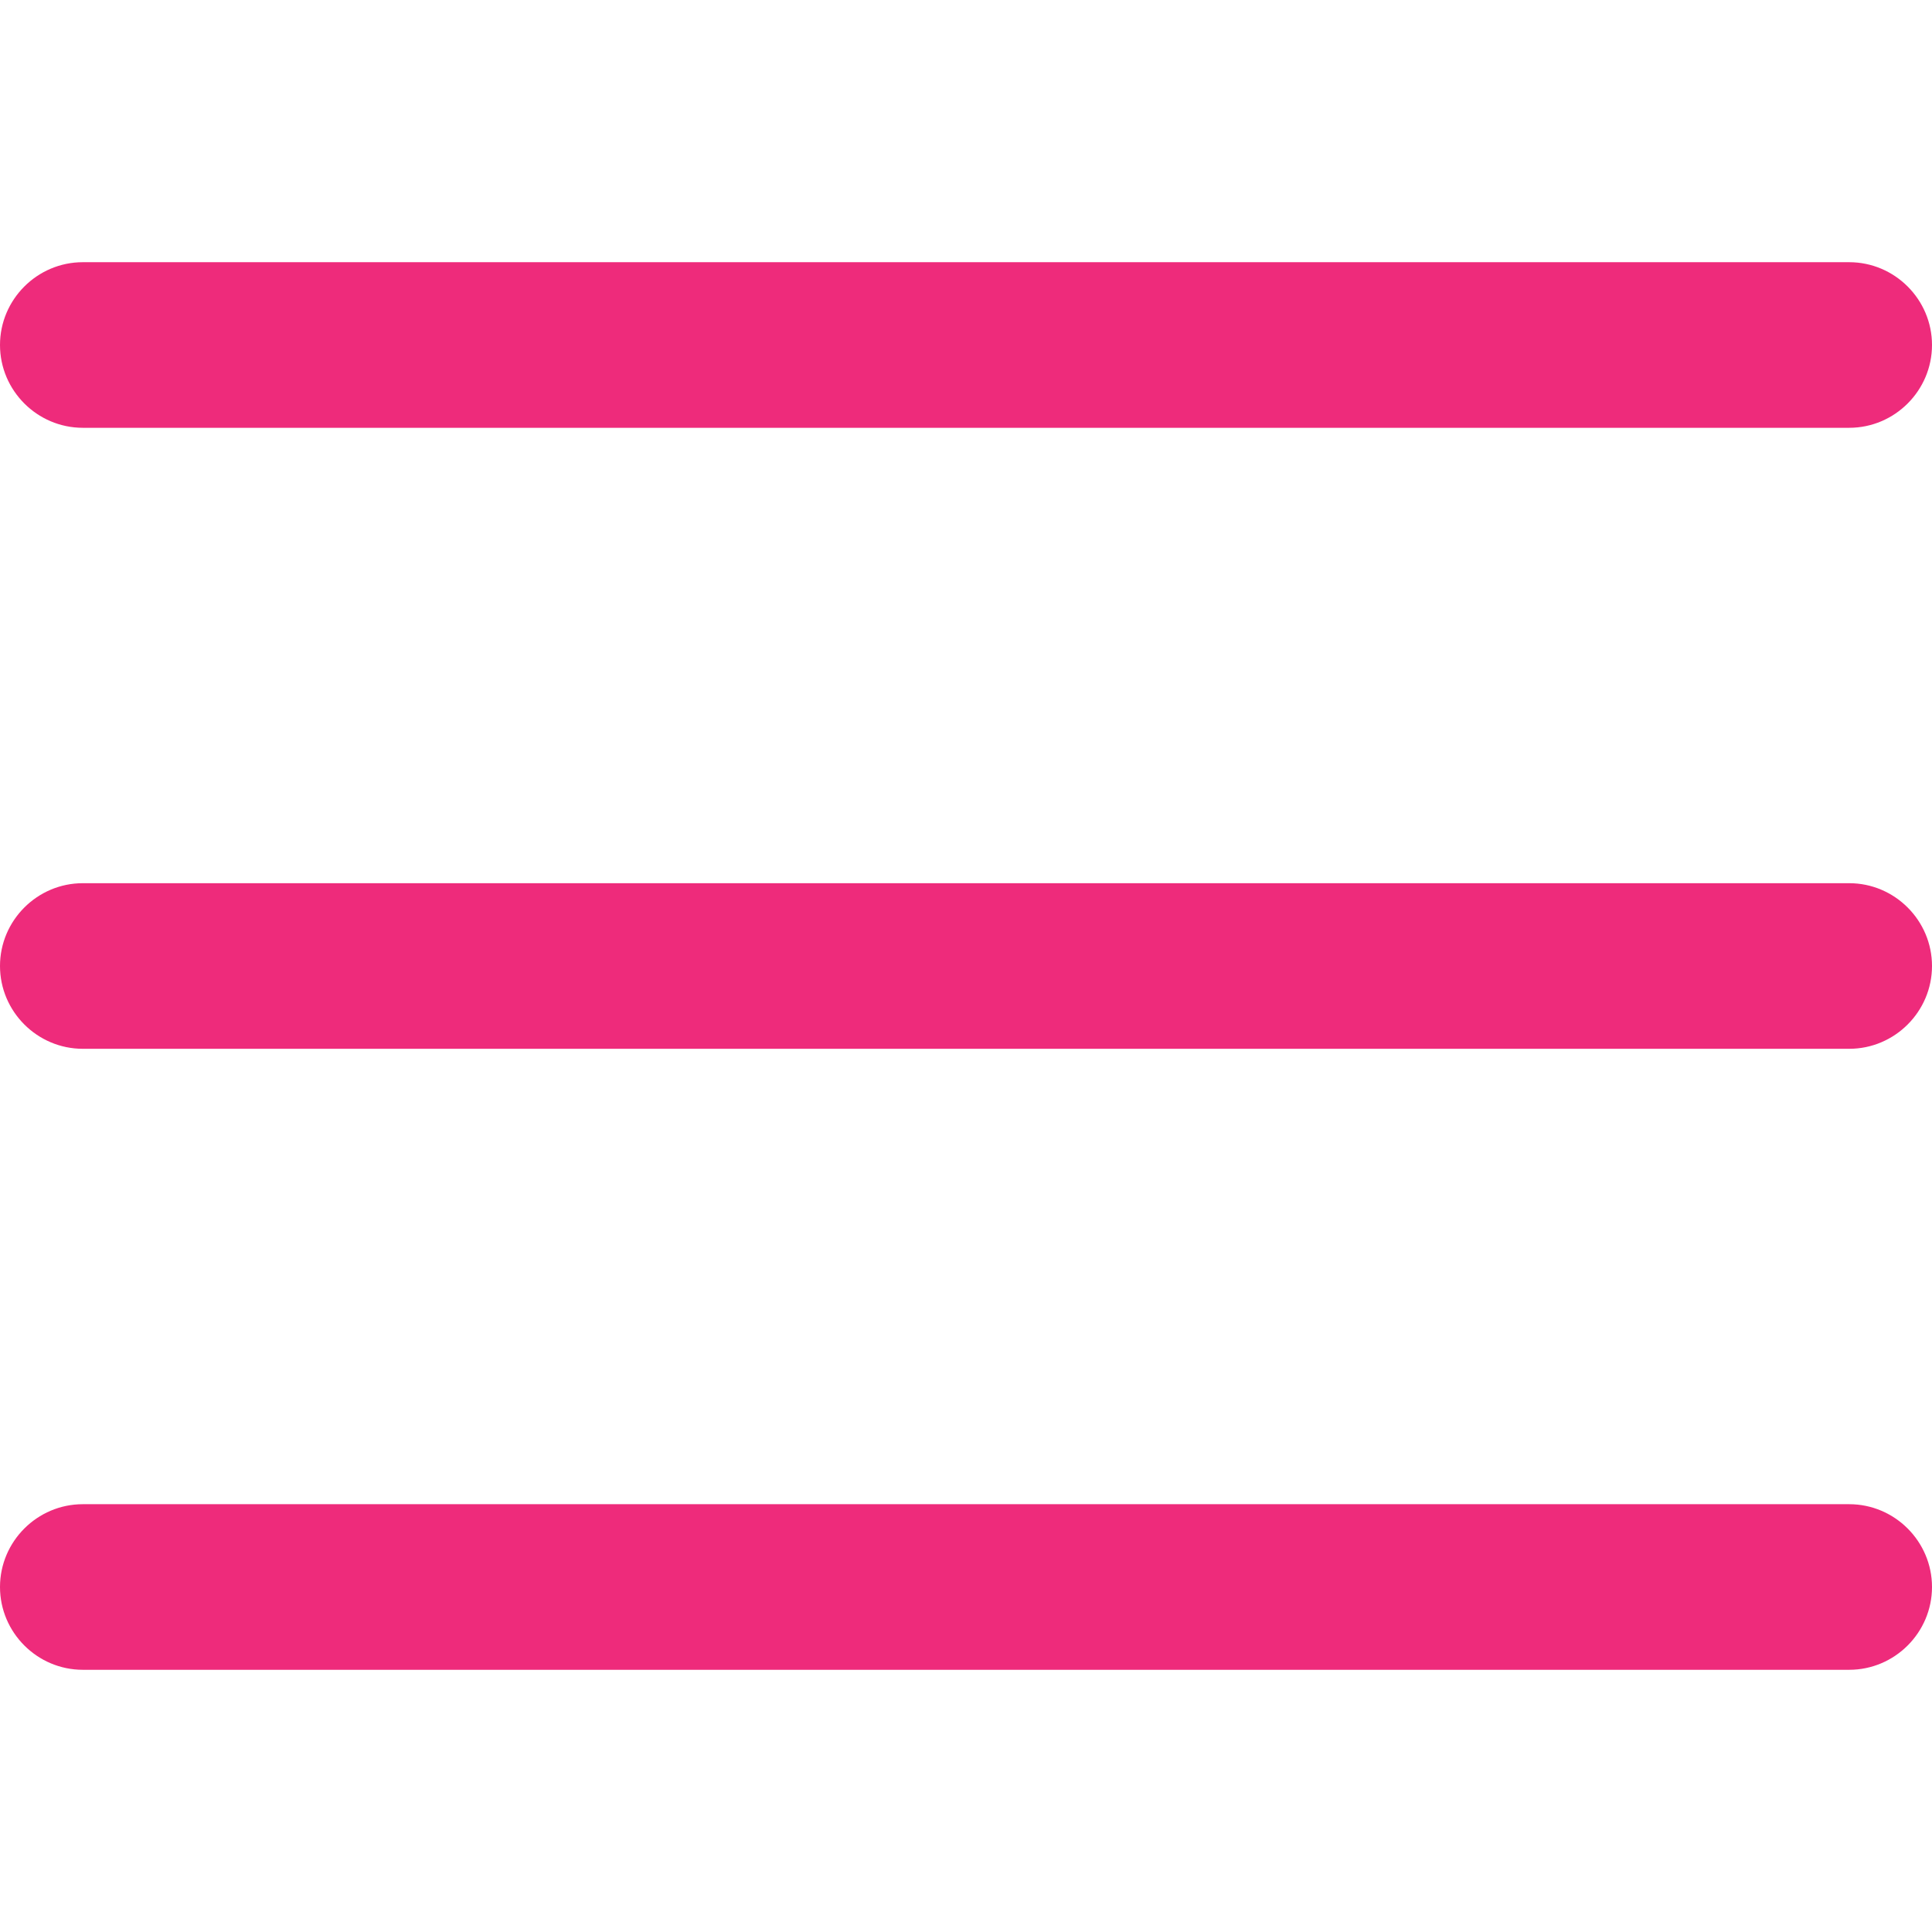
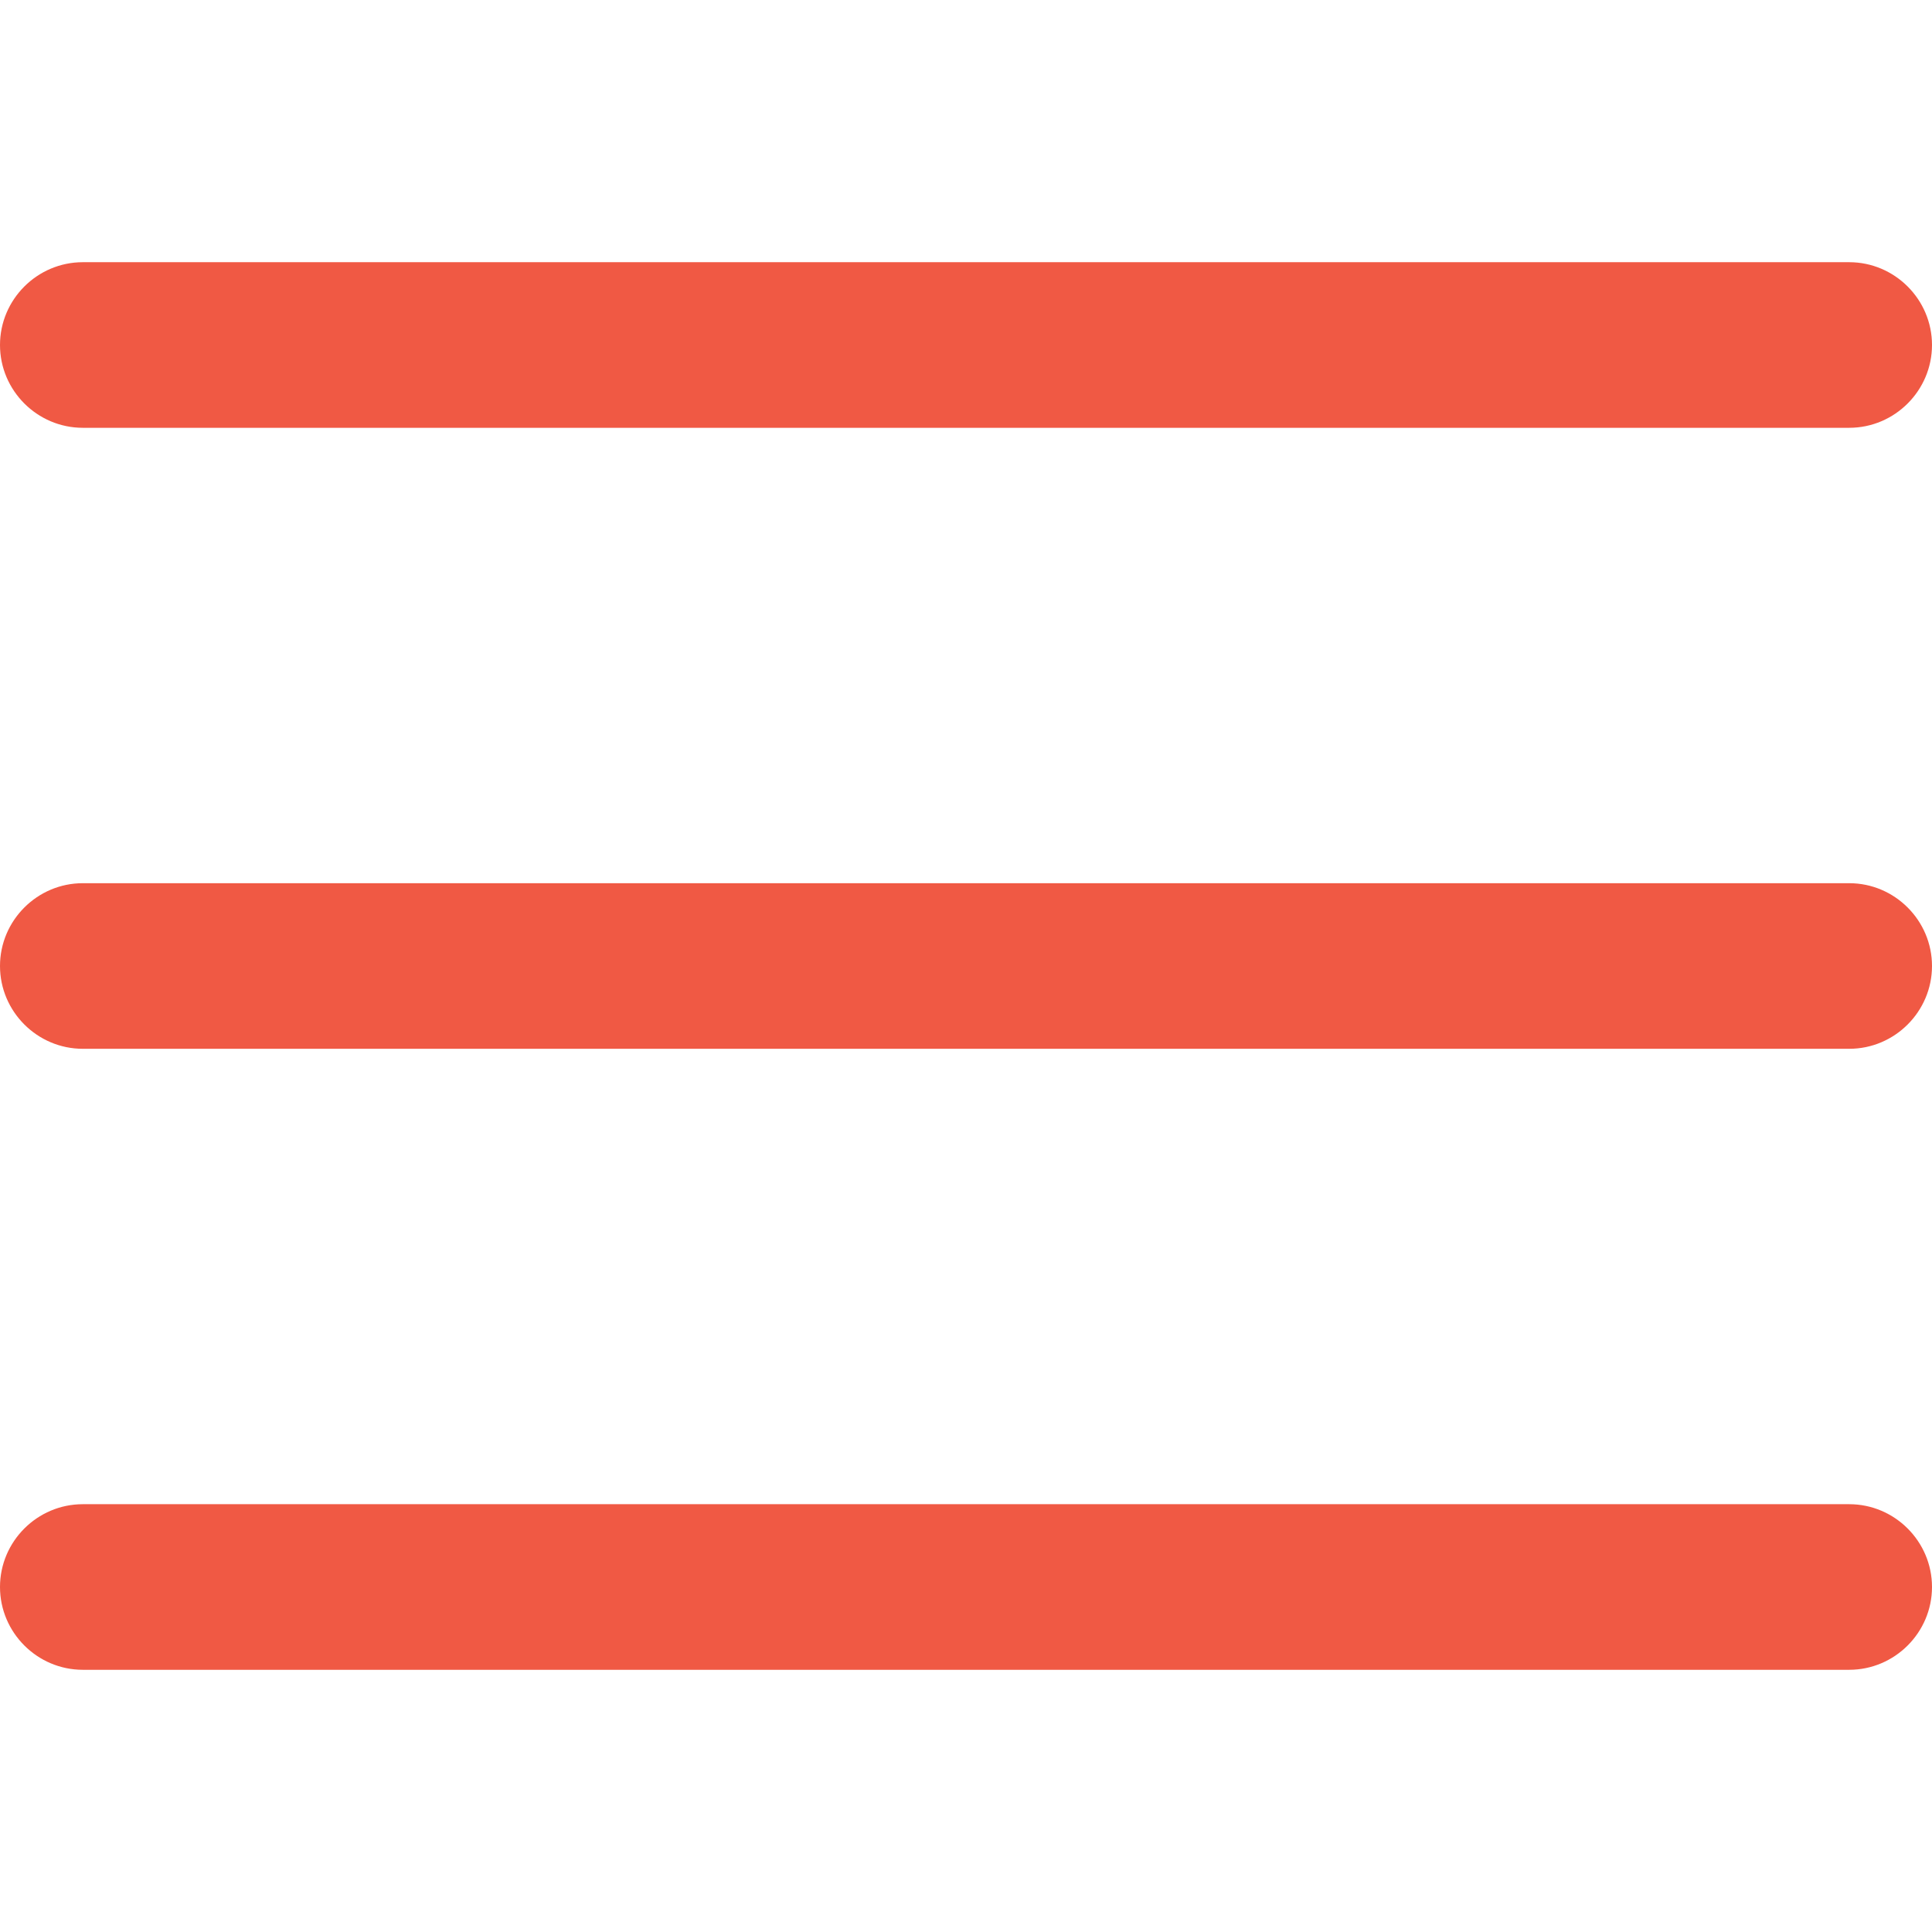
- <svg xmlns="http://www.w3.org/2000/svg" version="1.1" id="Capa_1" x="0px" y="0px" width="25px" height="25px" fill="#ee2b7b" viewBox="0 0 396.667 396.667" style="enable-background:new 0 0 396.667 396.667;" xml:space="preserve">
+ <svg xmlns="http://www.w3.org/2000/svg" version="1.1" id="Capa_1" x="0px" y="0px" width="25px" height="25px" fill="#F05944" viewBox="0 0 396.667 396.667" style="enable-background:new 0 0 396.667 396.667;" xml:space="preserve">
  <g>
    <g>
      <path d="M17,87.833h362.667c9.35,0,17-7.65,17-17s-7.65-17-17-17H17c-9.35,0-17,7.65-17,17C0,80.183,7.65,87.833,17,87.833z" />
      <path d="M17,215.333h362.667c9.35,0,17-7.65,17-17s-7.65-17-17-17H17c-9.35,0-17,7.65-17,17S7.65,215.333,17,215.333z" />
      <path d="M17,342.833h362.667c9.35,0,17-7.65,17-17s-7.65-17-17-17H17c-9.35,0-17,7.65-17,17S7.65,342.833,17,342.833z" />
    </g>
  </g>
  <g>
</g>
  <g>
</g>
  <g>
</g>
  <g>
</g>
  <g>
</g>
  <g>
</g>
  <g>
</g>
  <g>
</g>
  <g>
</g>
  <g>
</g>
  <g>
</g>
  <g>
</g>
  <g>
</g>
  <g>
</g>
  <g>
</g>
</svg>
